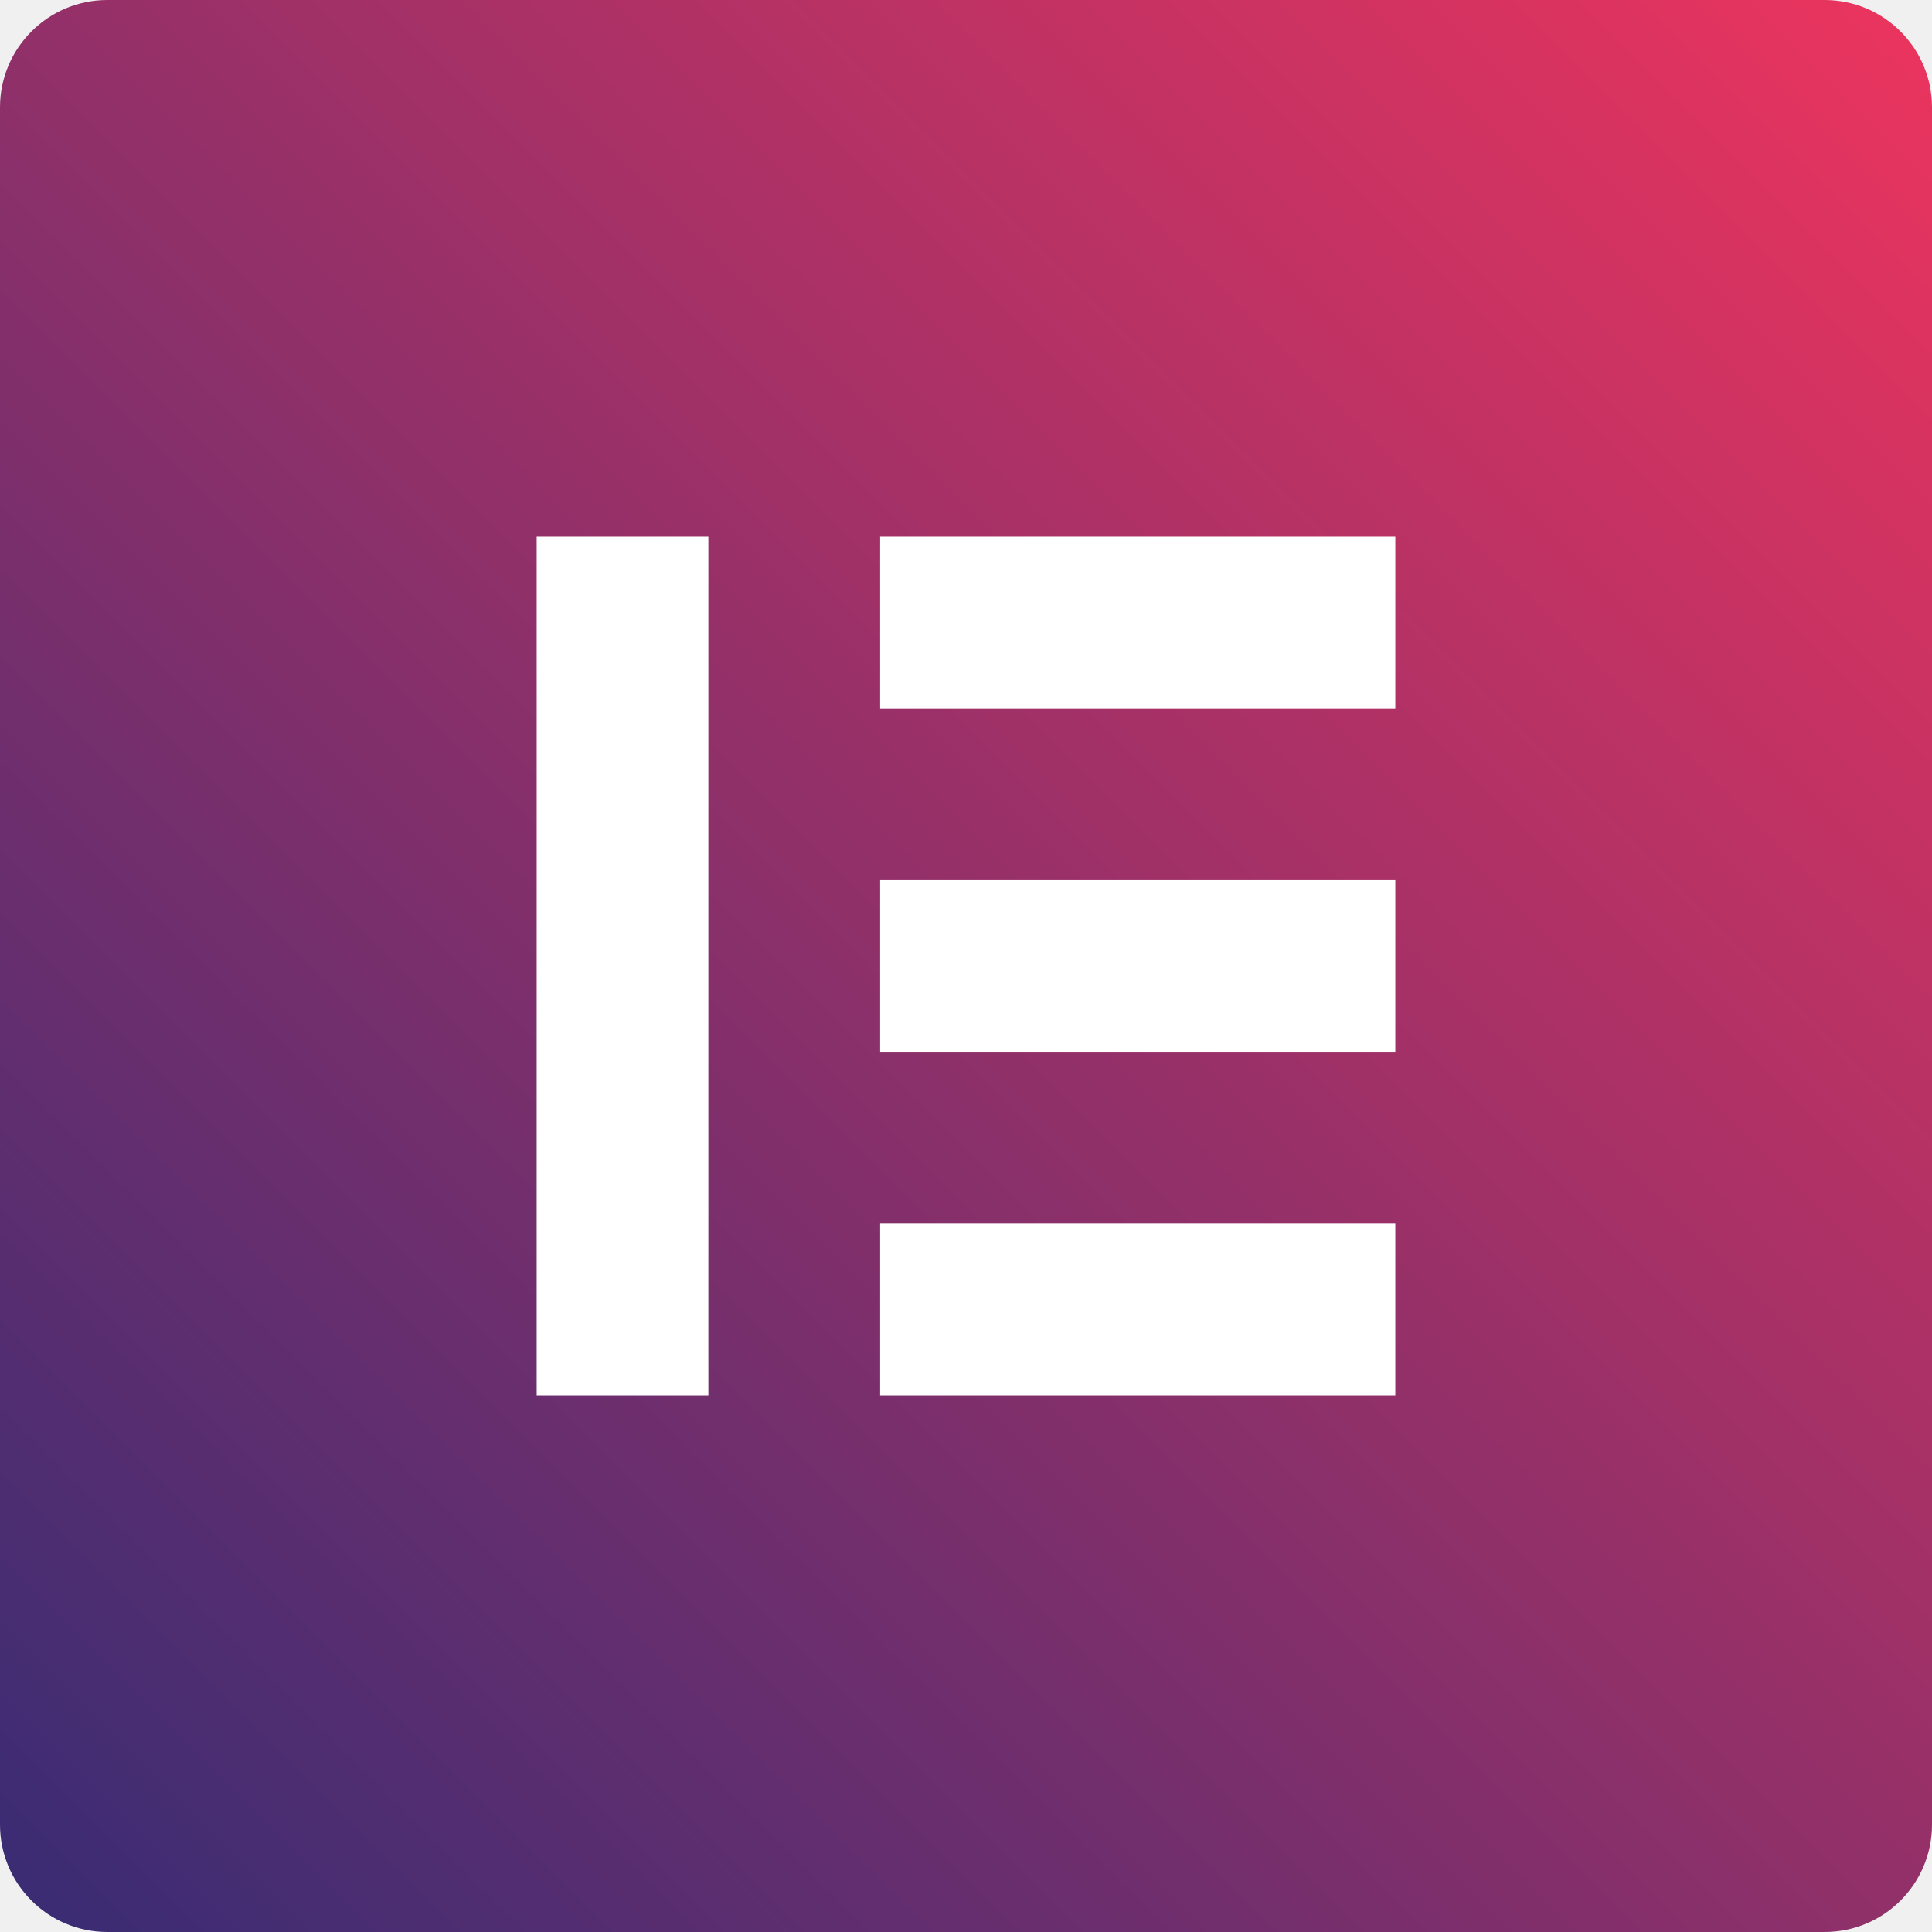
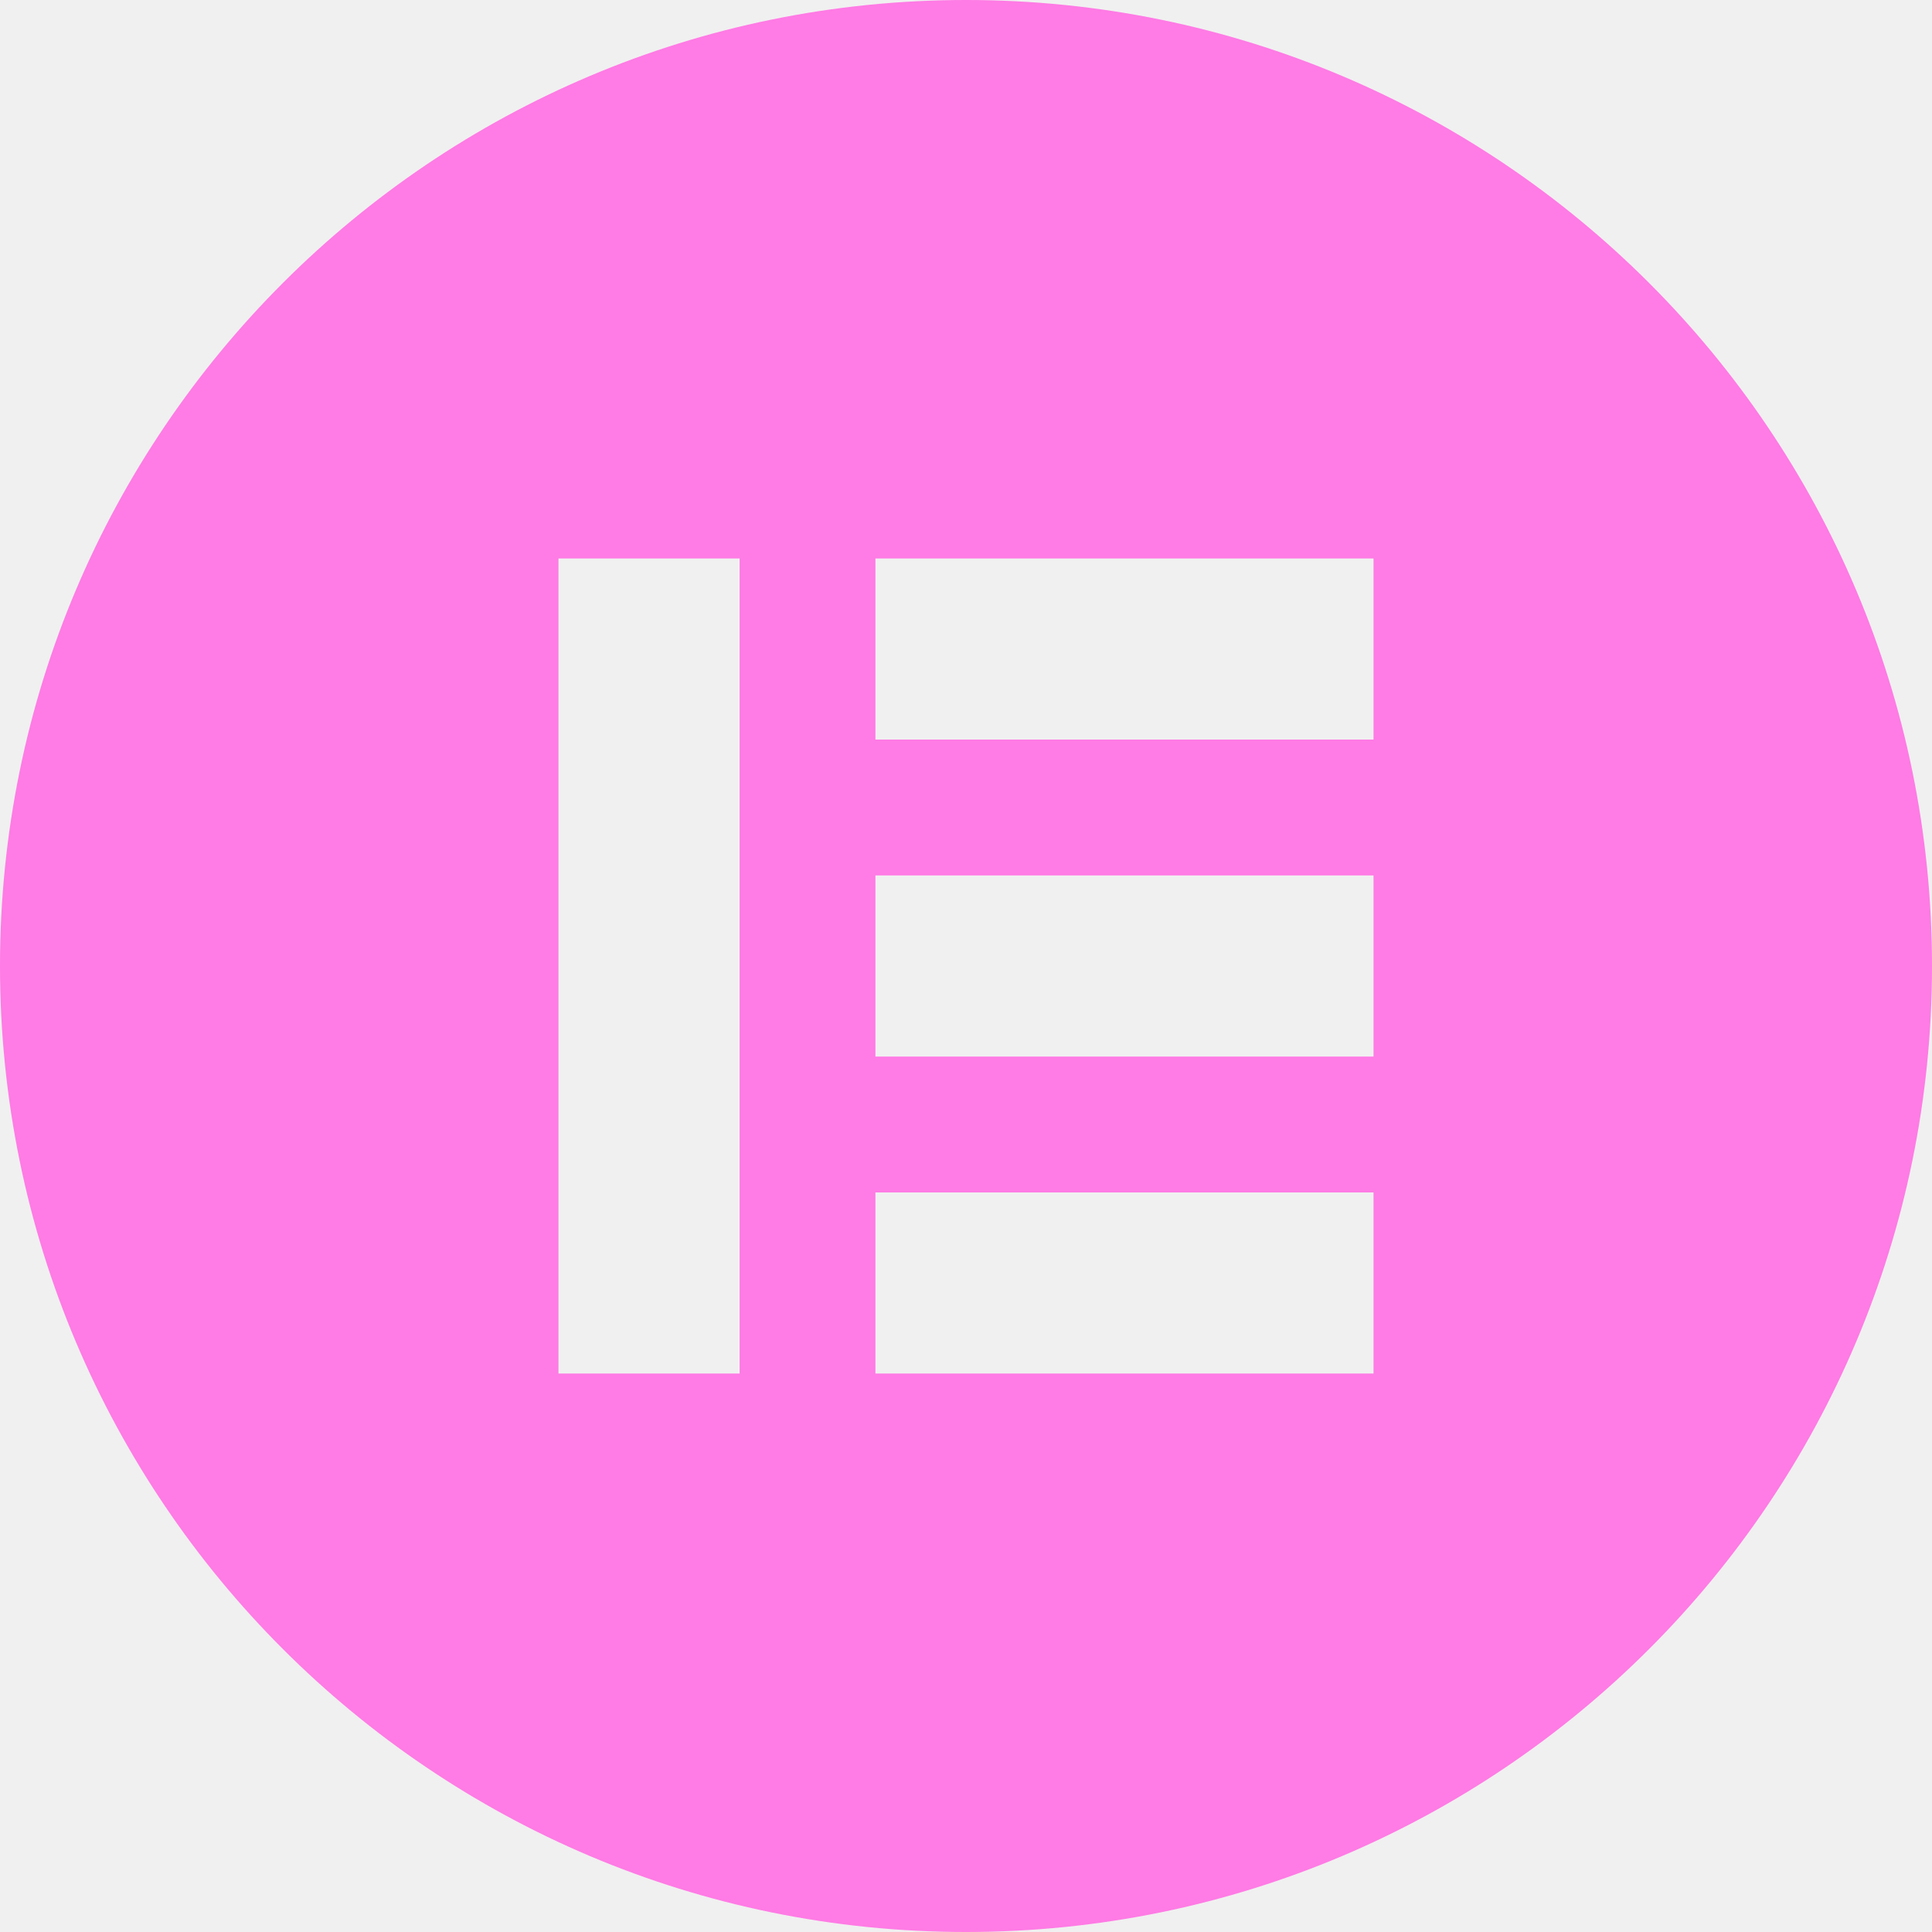
- <svg xmlns="http://www.w3.org/2000/svg" width="32" height="32" viewBox="0 0 32 32" fill="none">
-   <rect x="7" y="7" width="18" height="18" fill="white" />
-   <path fill-rule="evenodd" clip-rule="evenodd" d="M0 1.778C0 0.796 0.796 0 1.778 0H30.222C31.204 0 32 0.796 32 1.778V30.222C32 31.204 31.204 32 30.222 32H1.778C0.796 32 0 31.204 0 30.222V1.778ZM8.889 8.889H11.733V23.111H8.889V8.889ZM23.111 8.889H14.578V11.733H23.111V8.889ZM14.578 14.578H23.111V17.422H14.578V14.578ZM23.111 20.267H14.578V23.111H23.111V20.267Z" fill="url(#paint0_linear)" />
+ <svg xmlns="http://www.w3.org/2000/svg" width="40" height="40" viewBox="0 0 32 32" fill="none">
+   <g clip-path="url(#clip0_27666_1582)">
+     <path fill-rule="evenodd" clip-rule="evenodd" d="M16 32C24.837 32 32 24.837 32 16C32 7.163 24.837 0 16 0C7.163 0 0 7.163 0 16C0 24.837 7.163 32 16 32ZM12.25 9.25H9.25V22.75H12.25V9.25ZM22.75 9.25H14.5V12.25H22.75V9.25ZM14.5 14.5H22.75V17.5H14.5V14.5ZM22.75 19.75H14.5V22.75H22.75V19.75Z" fill="#FF7BE5" />
+   </g>
  <defs>
-     <linearGradient id="paint0_linear" x1="32" y1="-9.53674e-07" x2="9.53674e-07" y2="32" gradientUnits="userSpaceOnUse">
-       <stop stop-color="#EC345E" />
-       <stop offset="1" stop-color="#382C74" />
-     </linearGradient>
+     <clipPath id="clip0_27666_1582">
+       <rect width="40" height="40" fill="white" />
+     </clipPath>
  </defs>
</svg>
